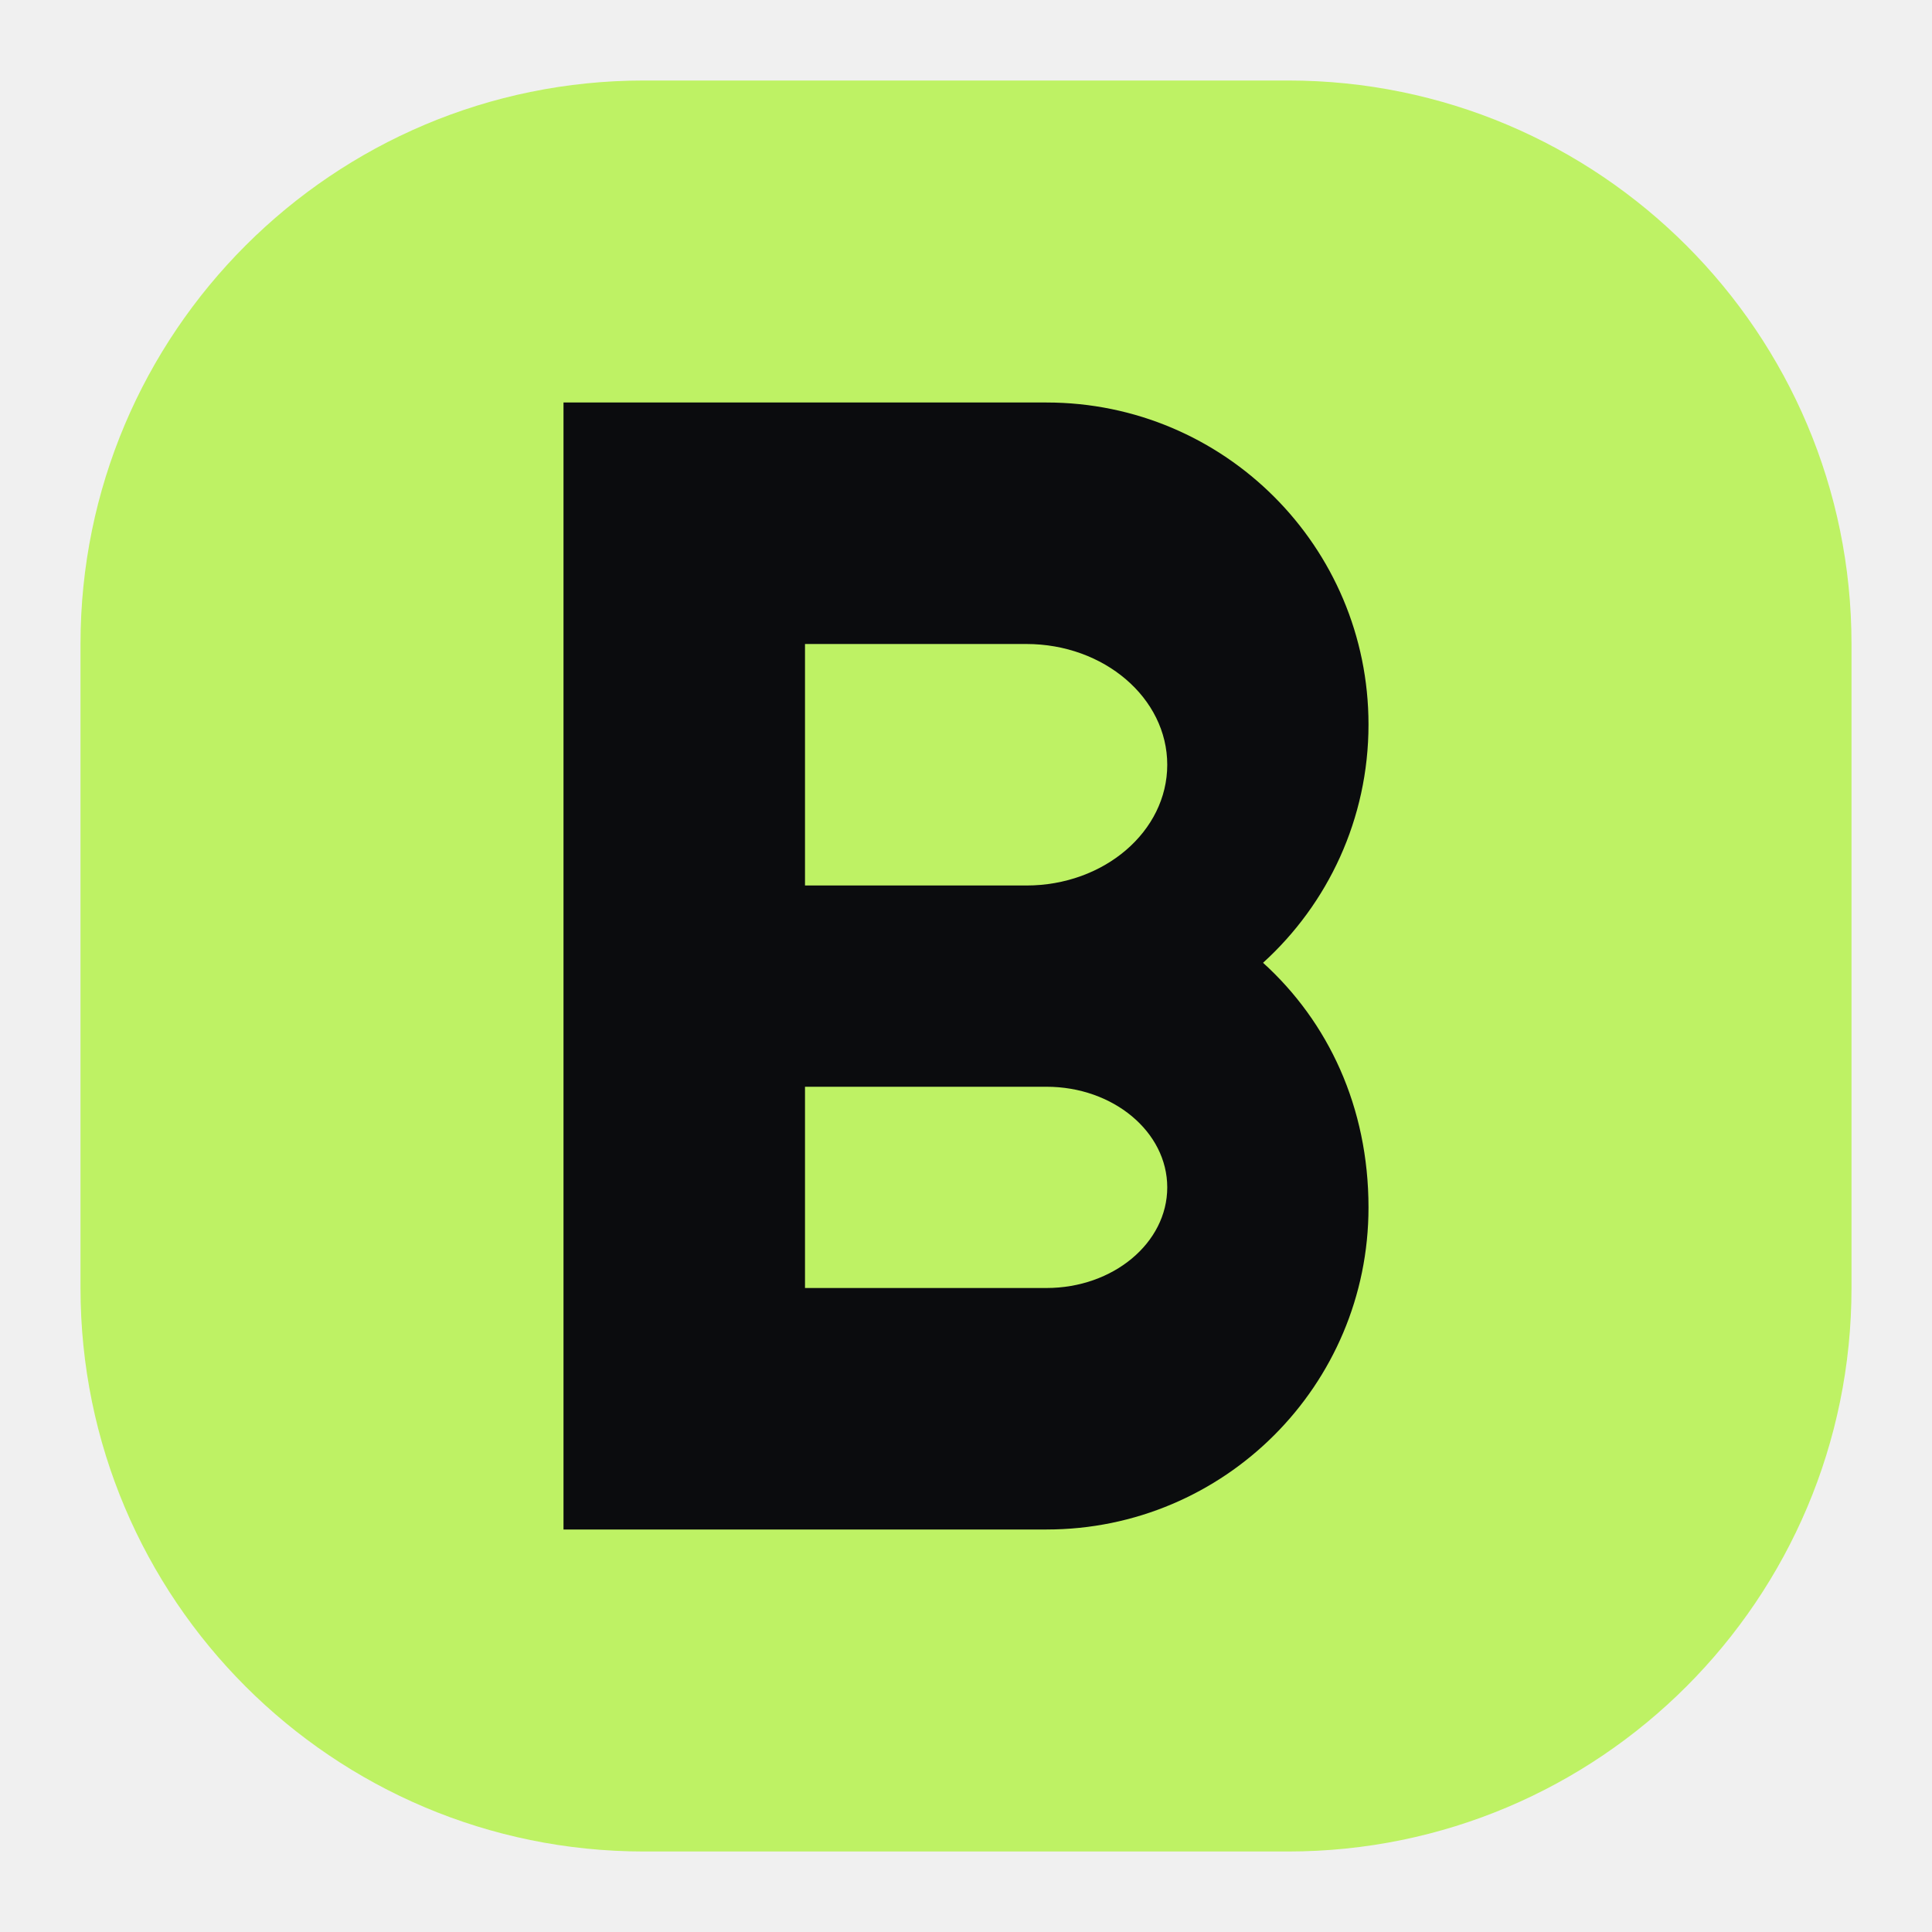
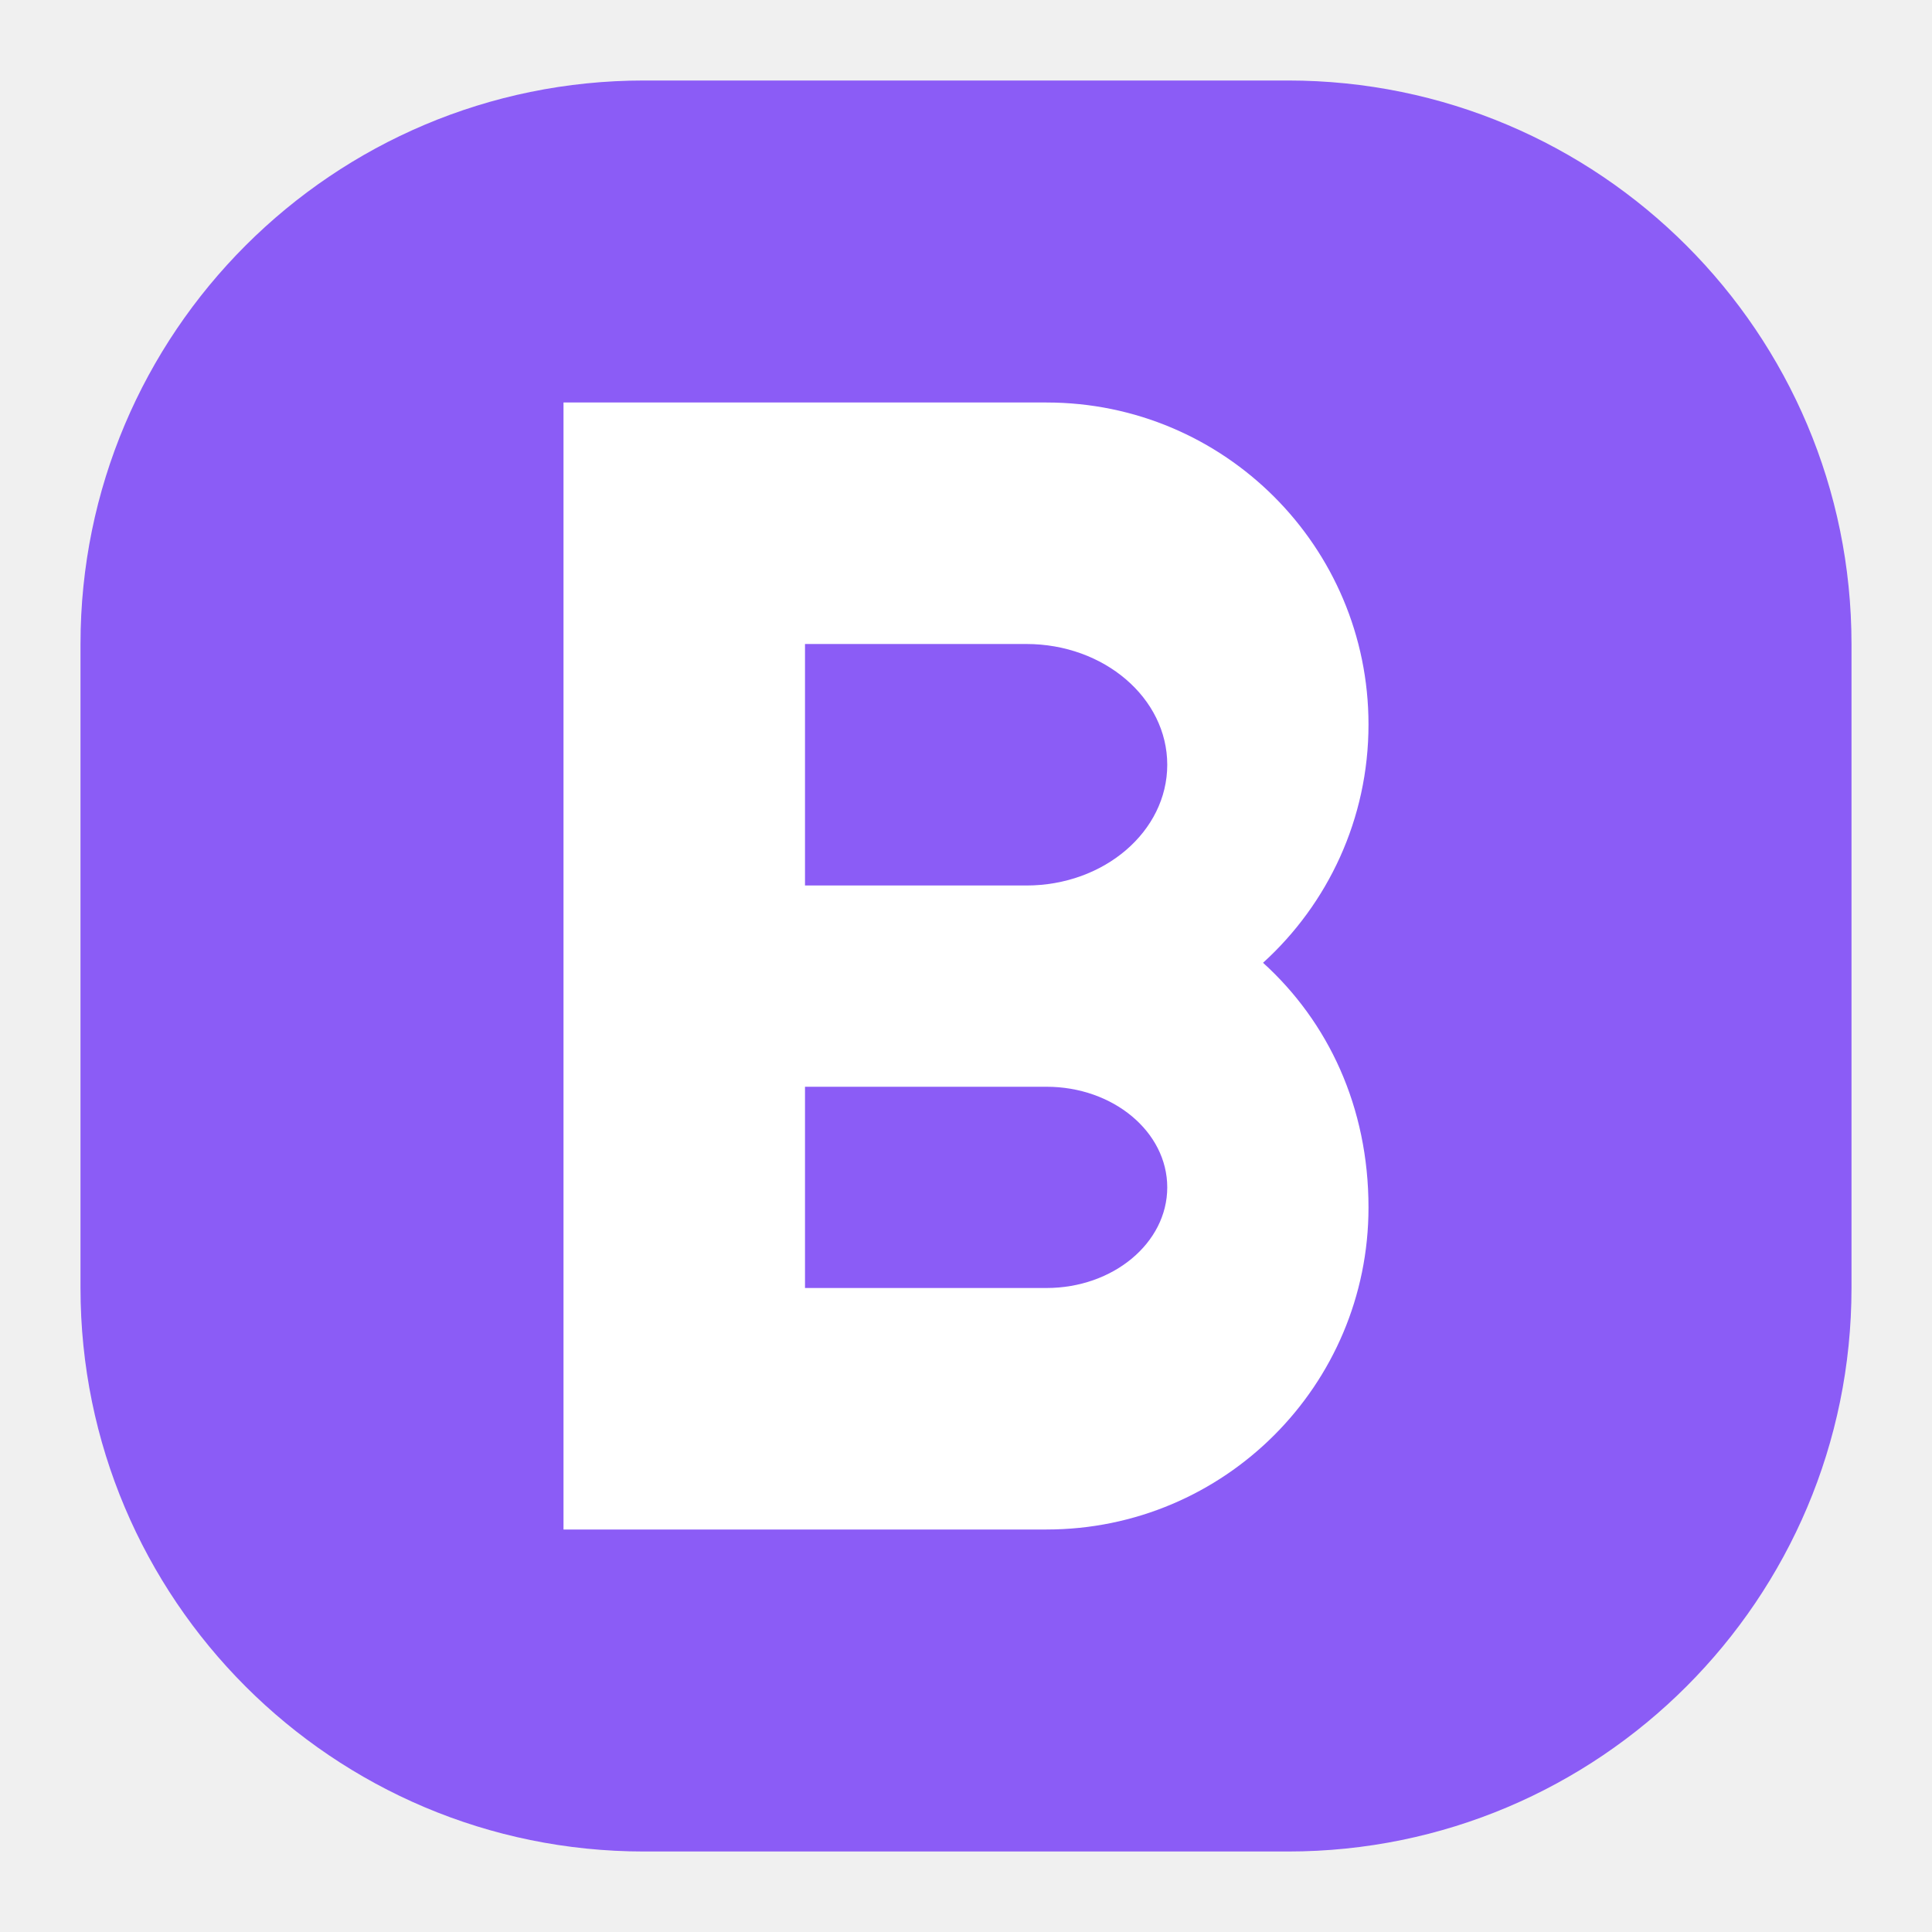
<svg xmlns="http://www.w3.org/2000/svg" width="32" height="32" viewBox="0 0 24 24" fill="none">
-   <rect x="1" y="1" width="22" height="22" rx="7" fill="#BEF264" />
-   <path fill-rule="evenodd" clip-rule="evenodd" d="M7 5H13C15.209 5 17 6.791 17 9C17 10.173 16.495 11.229 15.69 11.96C16.499 12.693 17 13.751 17 15C17 17.209 15.209 19 13 19H7V5ZM10 8V11H12.75C13.716 11 14.5 10.328 14.5 9.5C14.5 8.672 13.716 8 12.75 8H10ZM10 13.5V16H13C13.828 16 14.5 15.44 14.5 14.75C14.5 14.06 13.828 13.5 13 13.5H10Z" fill="#0B0C0E" />
+   <rect x="1" y="1" width="22" height="22" rx="7" fill="#8B5CF6" />
+   <path fill-rule="evenodd" clip-rule="evenodd" d="M7 5H13C15.209 5 17 6.791 17 9C17 10.173 16.495 11.229 15.69 11.96C16.499 12.693 17 13.751 17 15C17 17.209 15.209 19 13 19H7V5ZM10 8V11H12.75C13.716 11 14.5 10.328 14.5 9.5C14.5 8.672 13.716 8 12.75 8H10ZM10 13.5V16H13C13.828 16 14.5 15.44 14.5 14.75C14.5 14.06 13.828 13.5 13 13.5H10Z" fill="#FFFFFF" />
</svg>
